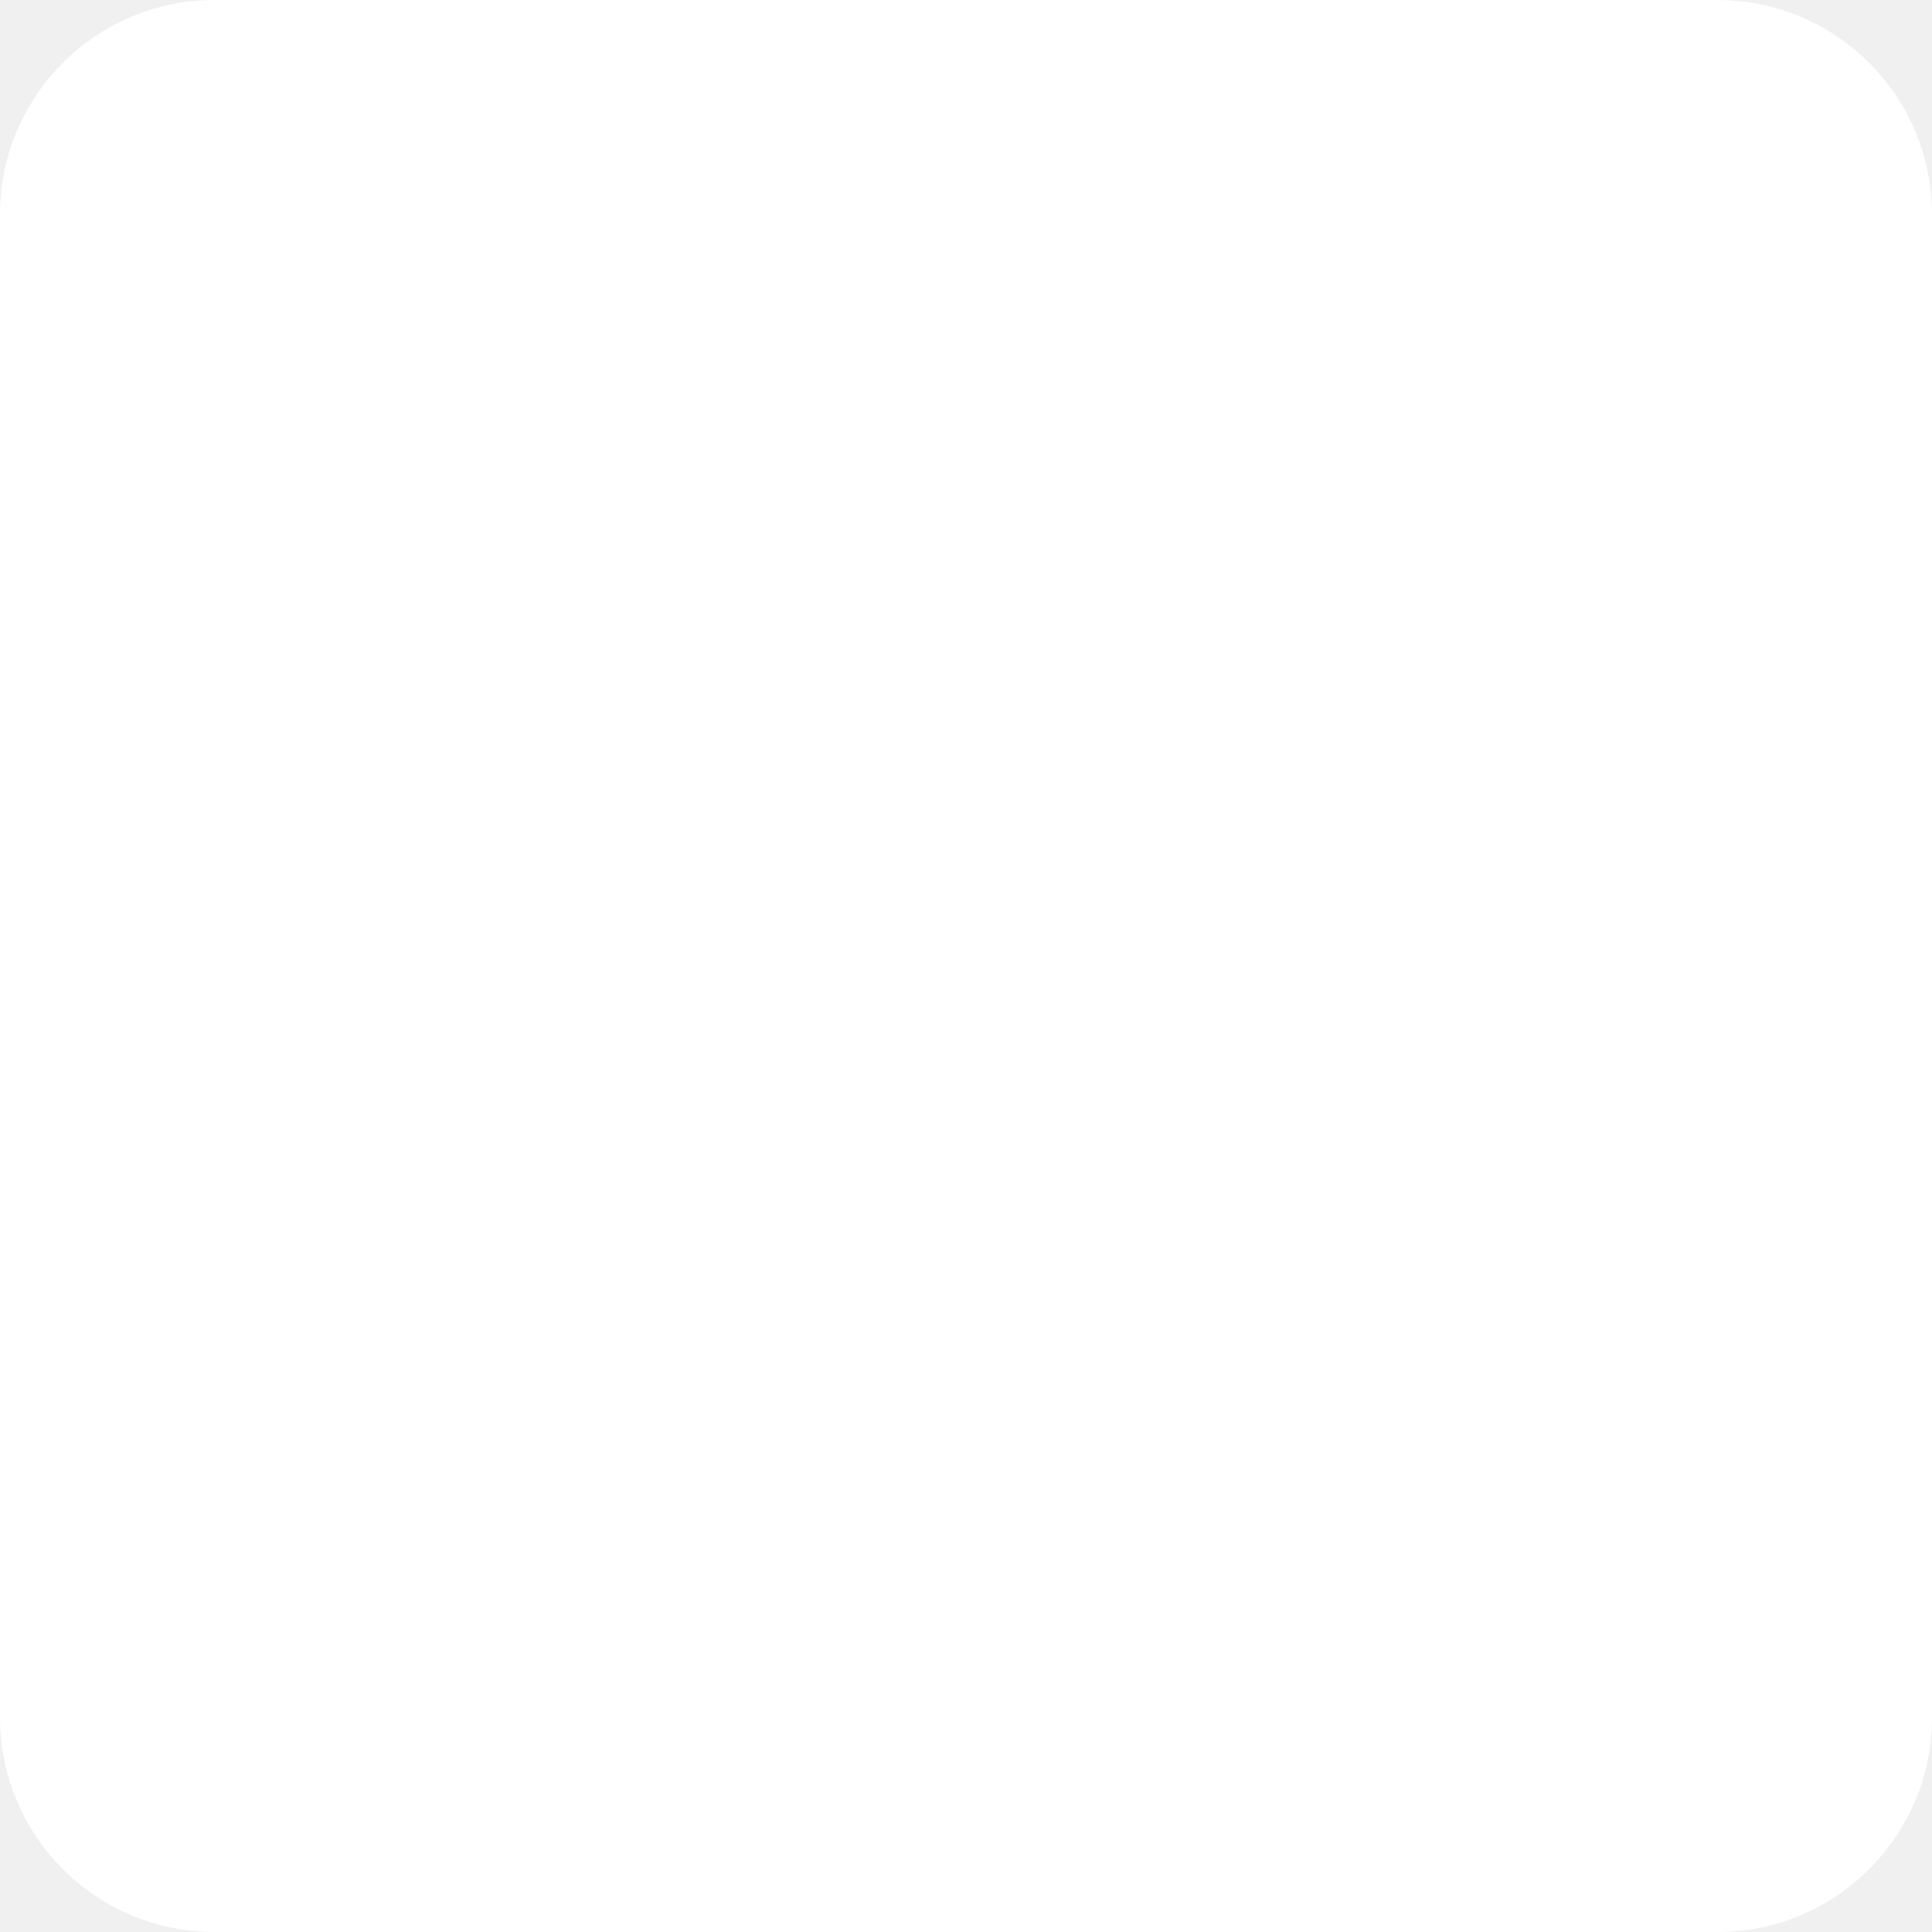
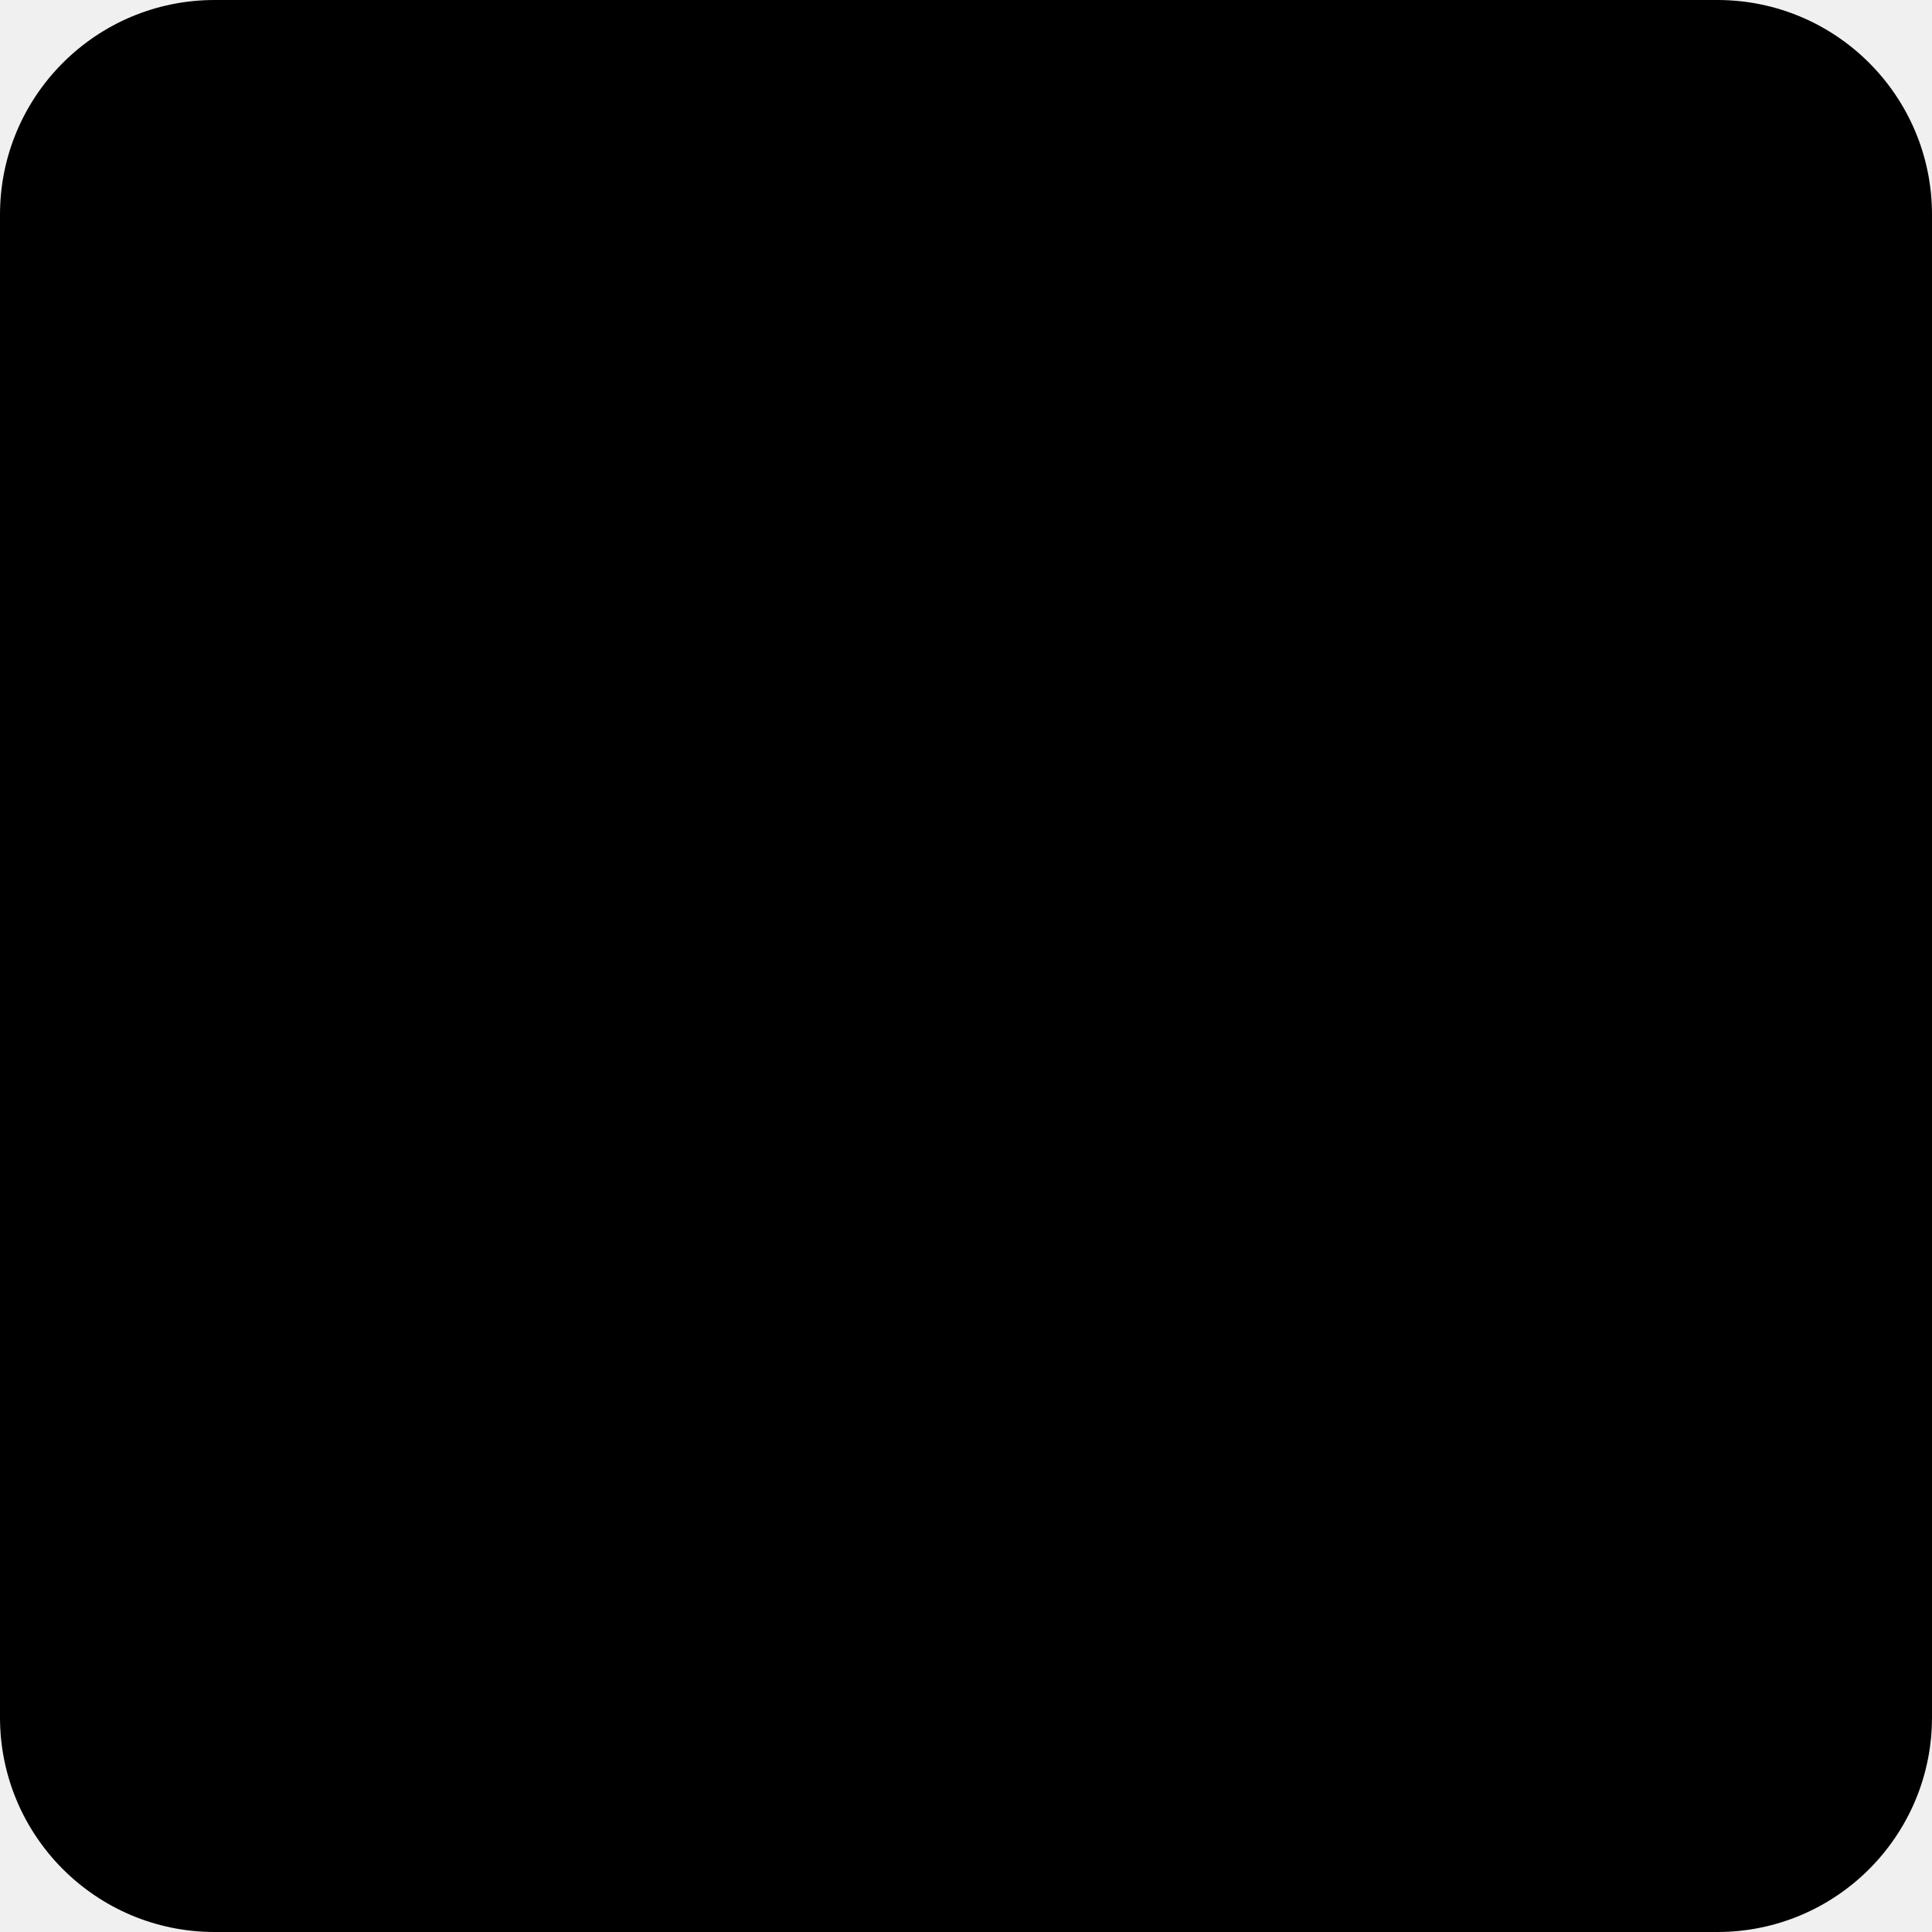
<svg xmlns="http://www.w3.org/2000/svg" width="18" height="18" viewBox="0 0 18 18" fill="none">
-   <path d="M0 2C0 0.895 0.895 0 2 0H16C17.105 0 18 0.895 18 2V16C18 17.105 17.105 18 16 18H2C0.895 18 0 17.105 0 16V2Z" fill="white" />
+   <path d="M0 2C0 0.895 0.895 0 2 0H16C17.105 0 18 0.895 18 2V16C18 17.105 17.105 18 16 18H2C0.895 18 0 17.105 0 16V2Z" fill="currentColor" />
</svg>
